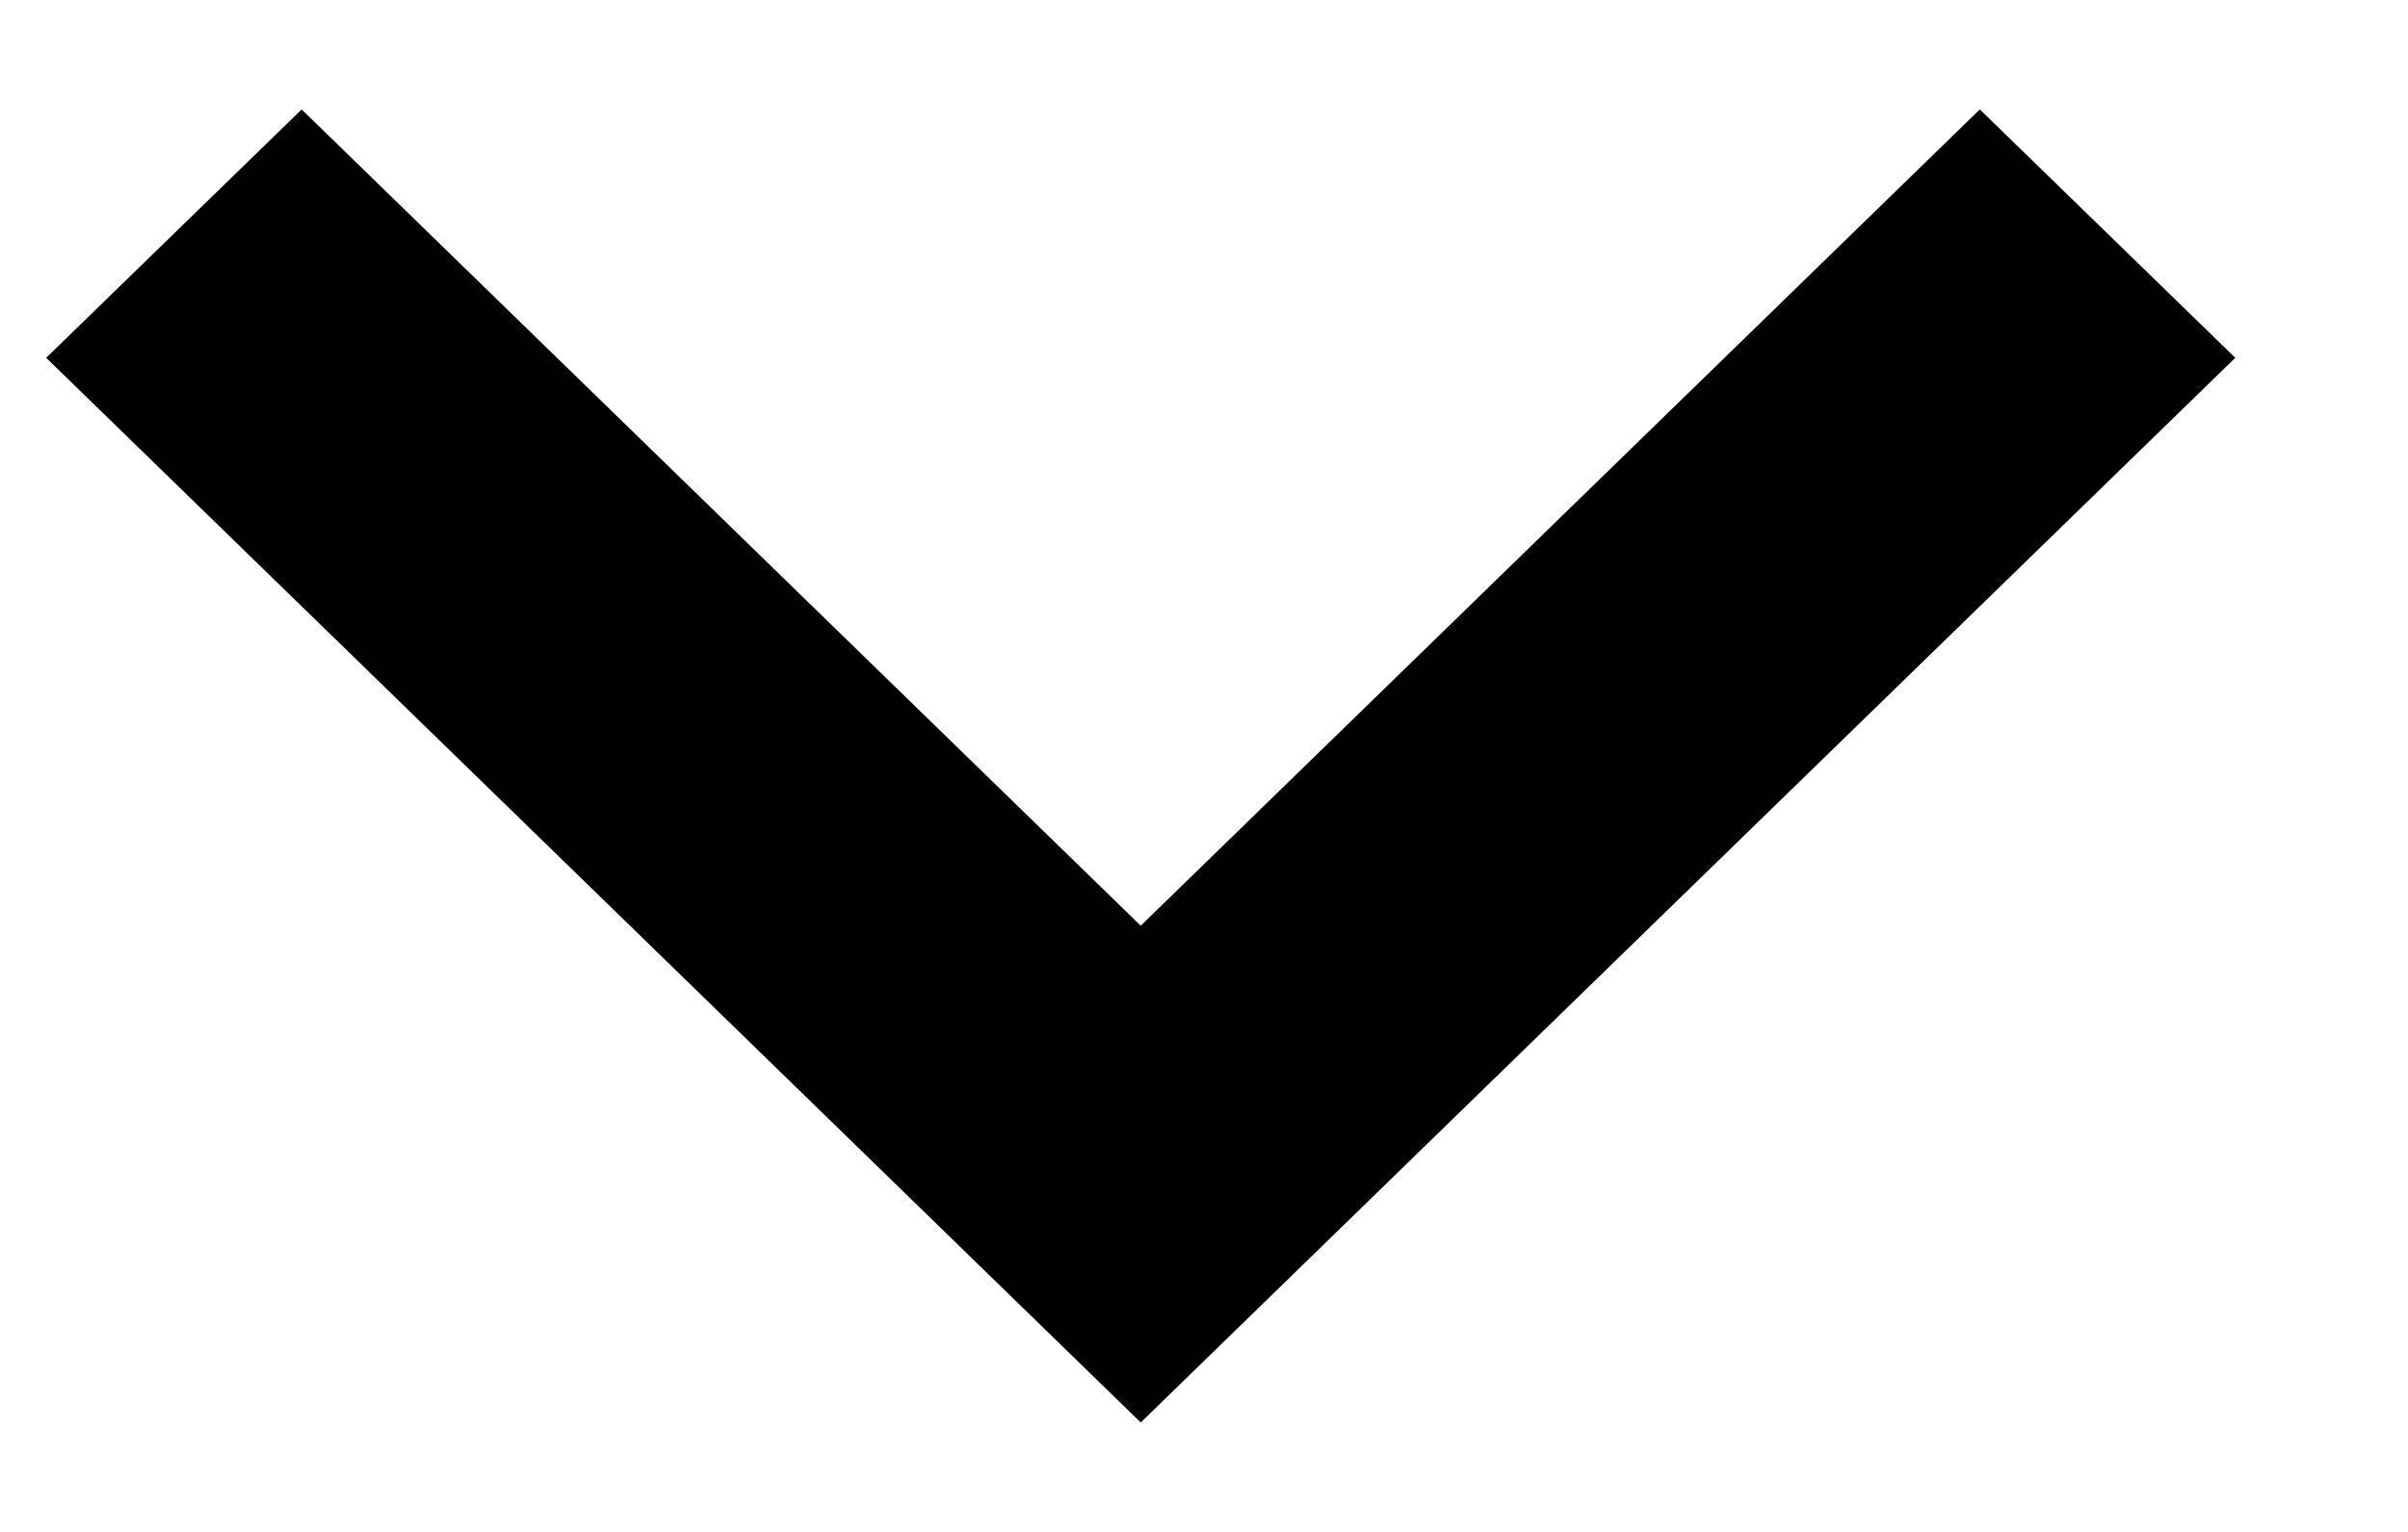
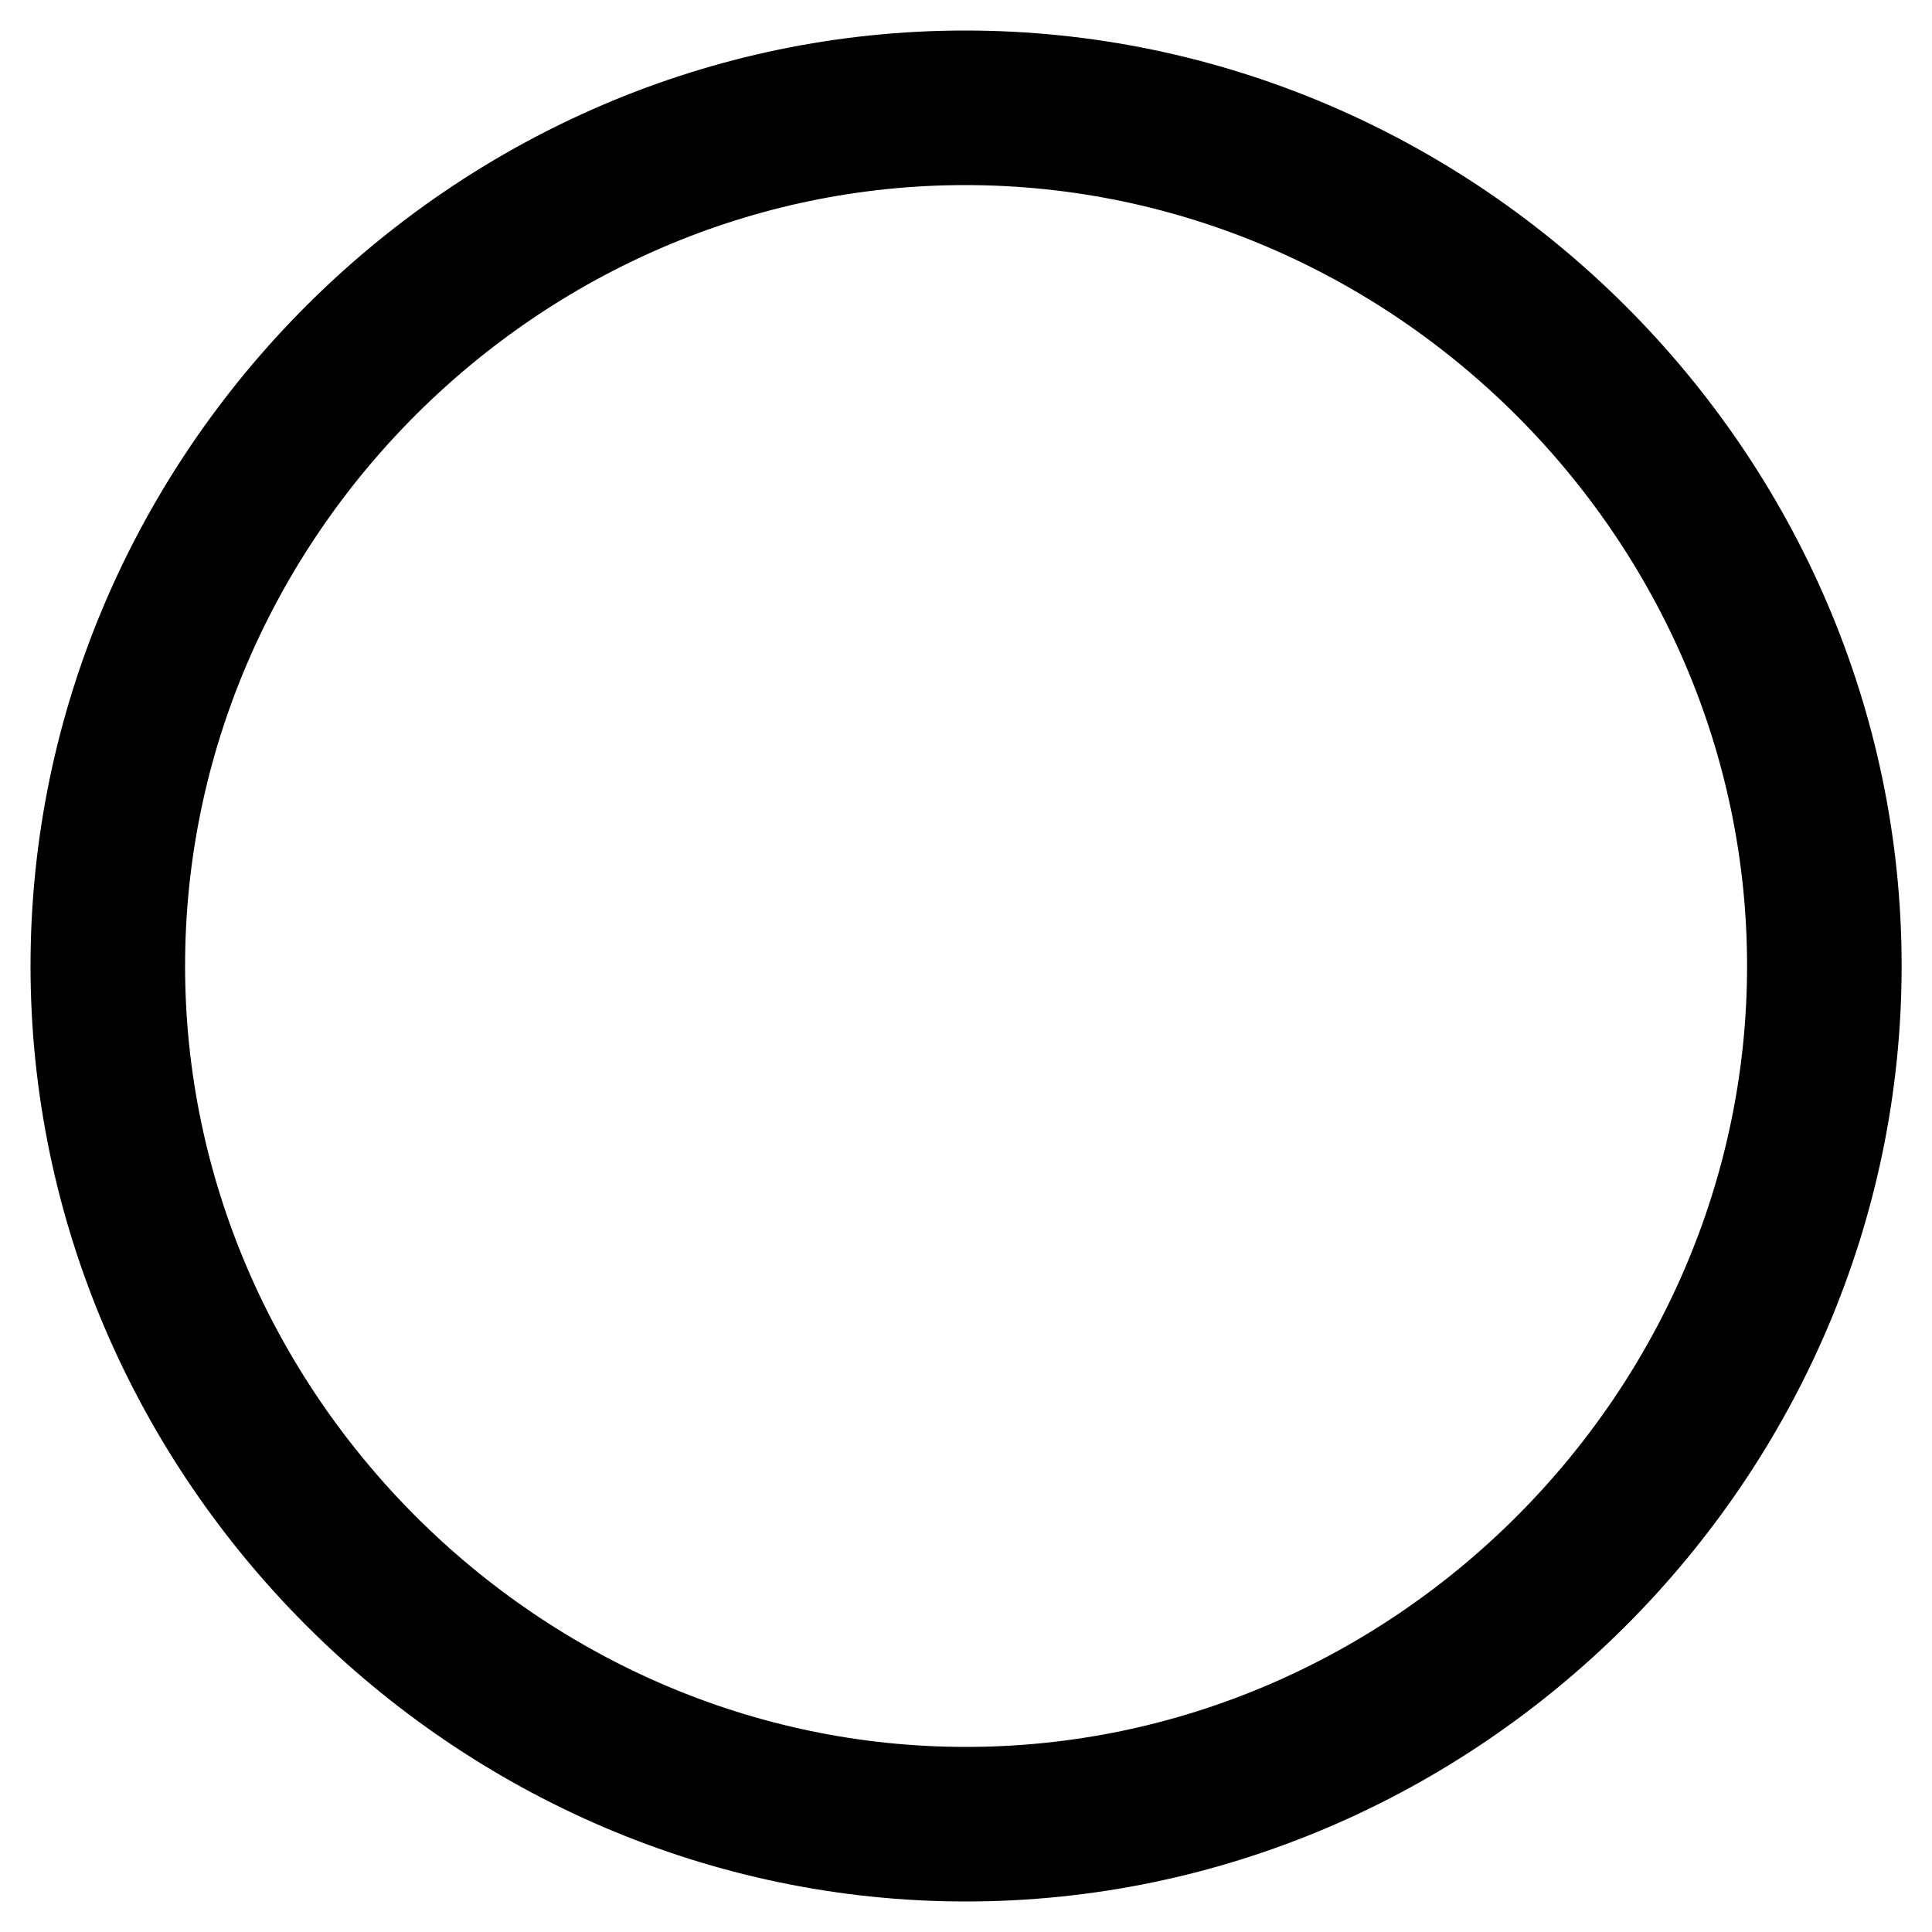
- <svg xmlns="http://www.w3.org/2000/svg" width="11" height="7" viewBox="0 0 11 7" fill="none">
-   <path d="M0.211 1.635L1.378 0.5L5.211 4.23L9.044 0.5L10.211 1.635L5.211 6.5L0.211 1.635Z" fill="#010101" />
+ <svg xmlns="http://www.w3.org/2000/svg" width="25" height="25" viewBox="0 0 25 25" fill="none">
+   <path d="M23.607 12.499C23.607 18.57 18.579 23.605 12.499 23.605C6.432 23.605 1.395 18.569 1.395 12.499C1.395 6.42 6.422 1.395 12.49 1.395C18.571 1.395 23.607 6.421 23.607 12.499Z" stroke="black" stroke-width="2" />
</svg>
